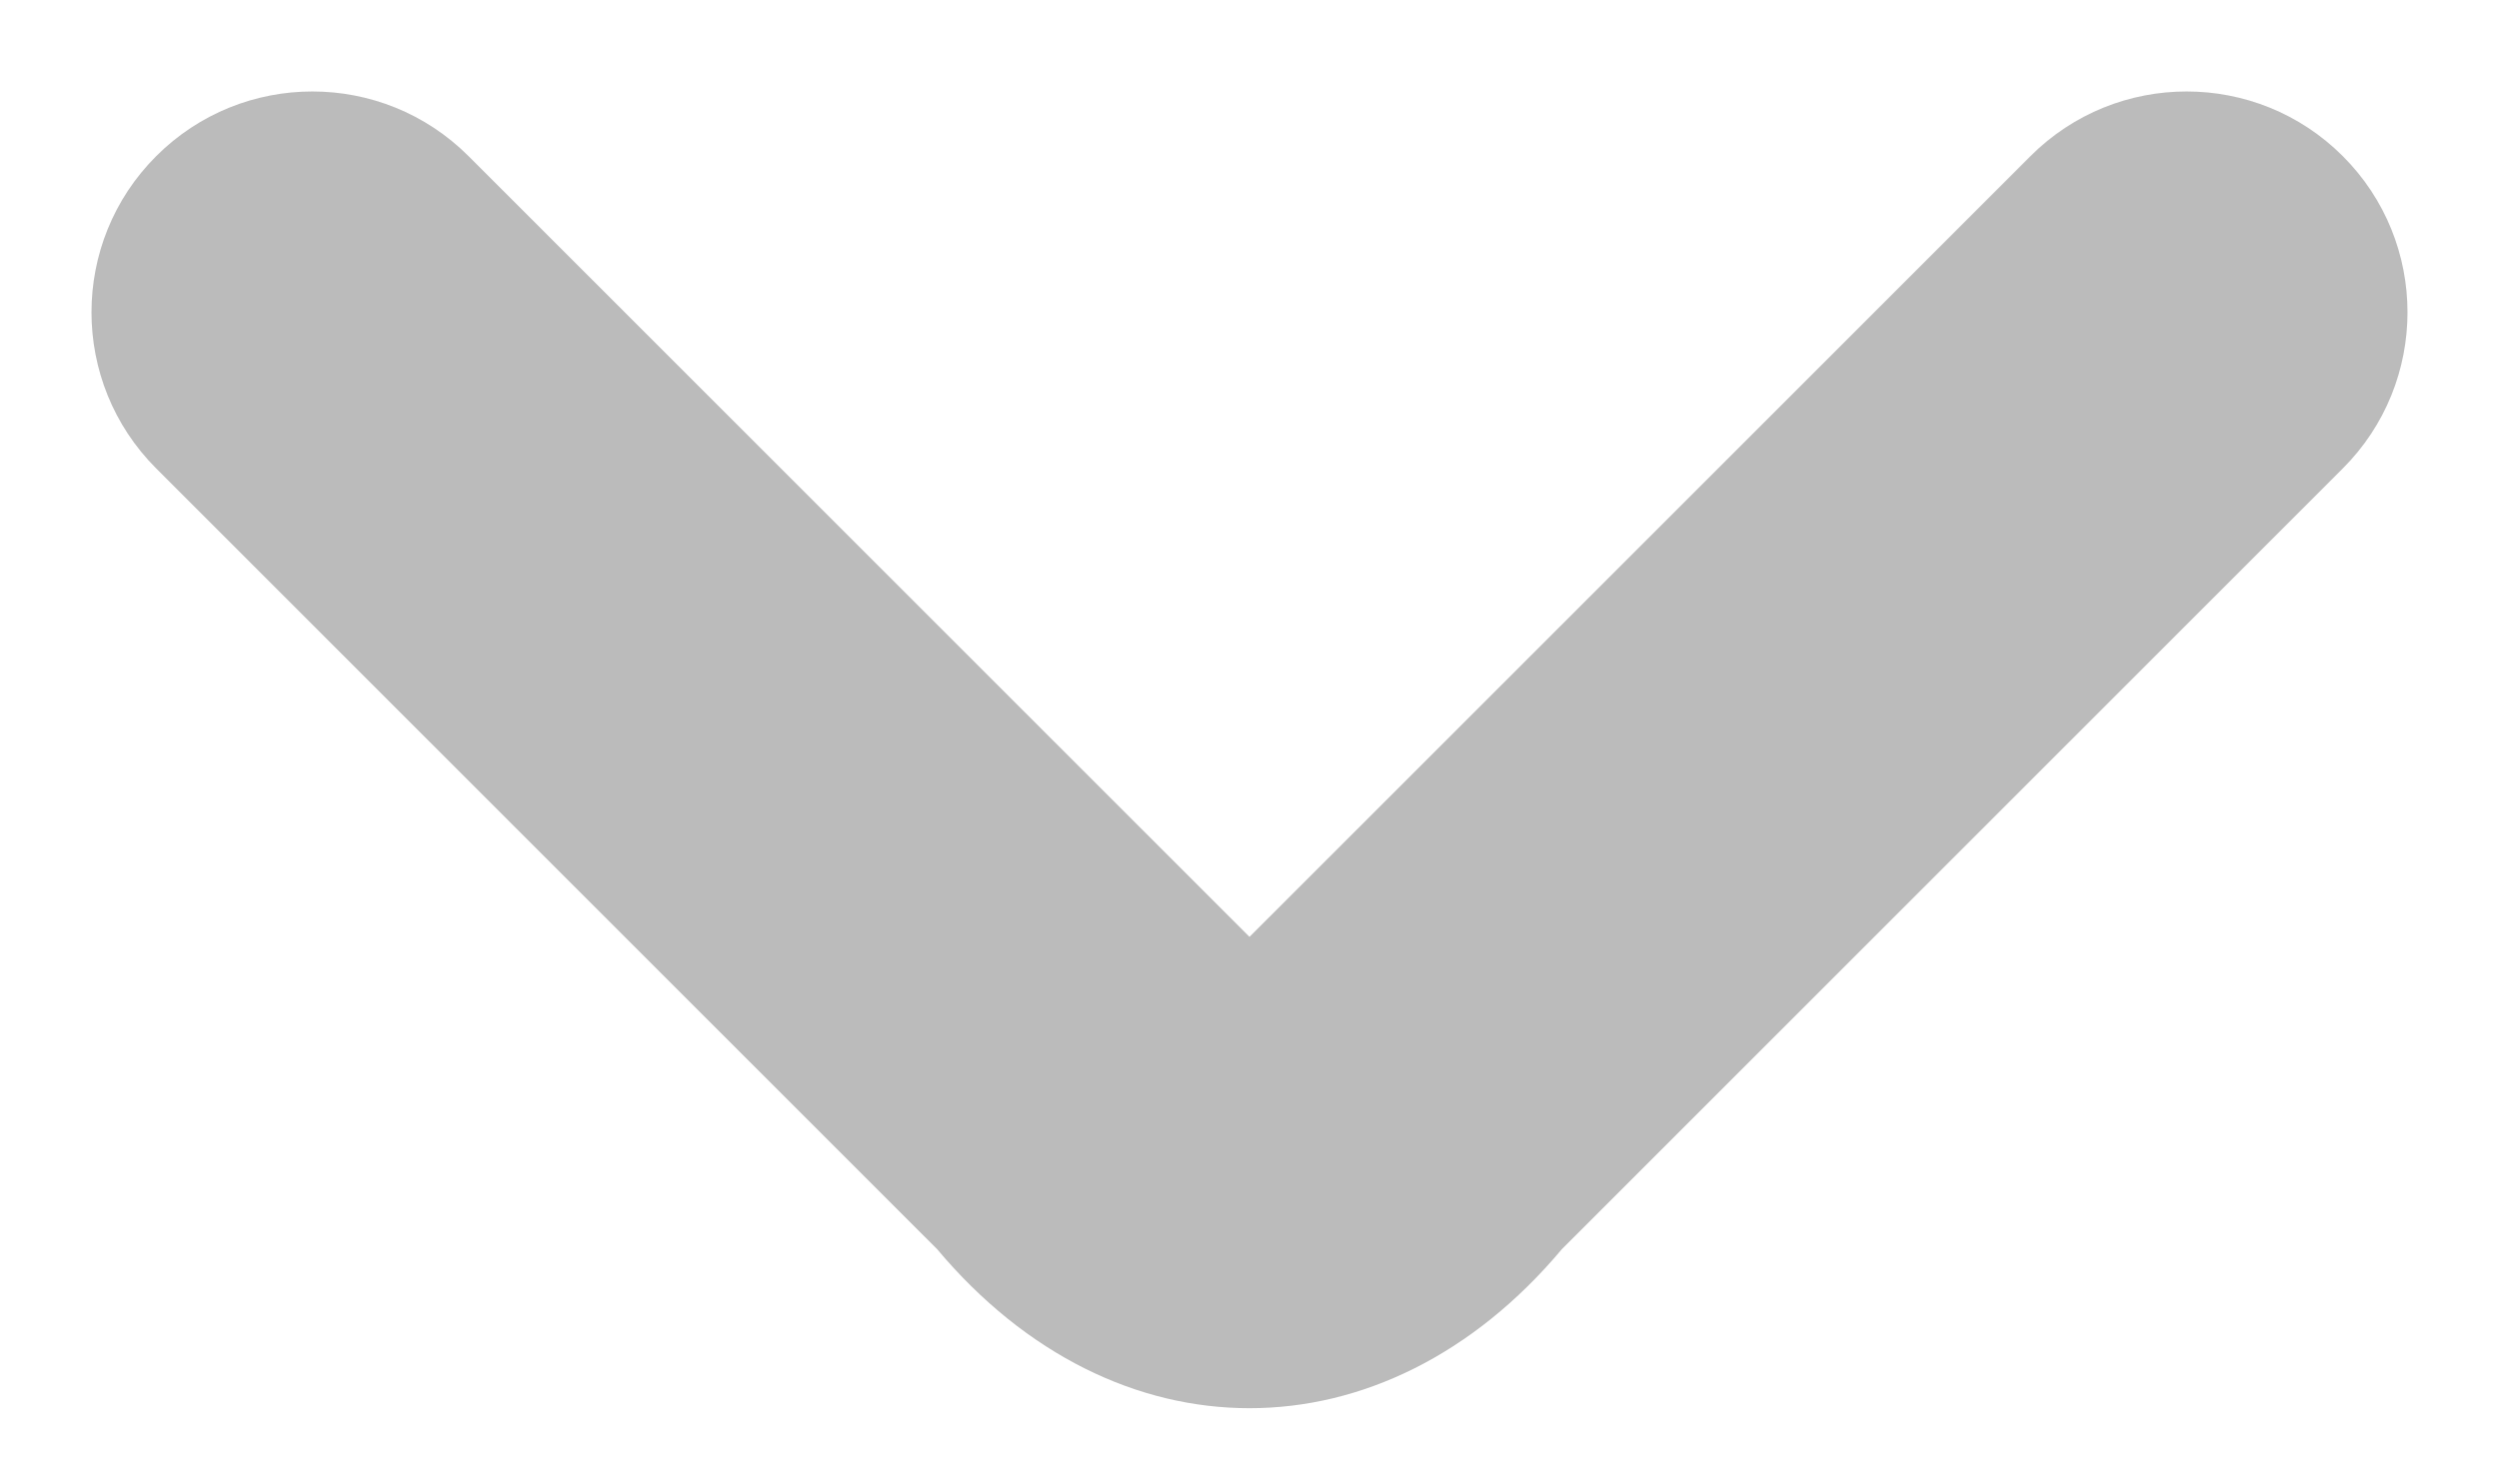
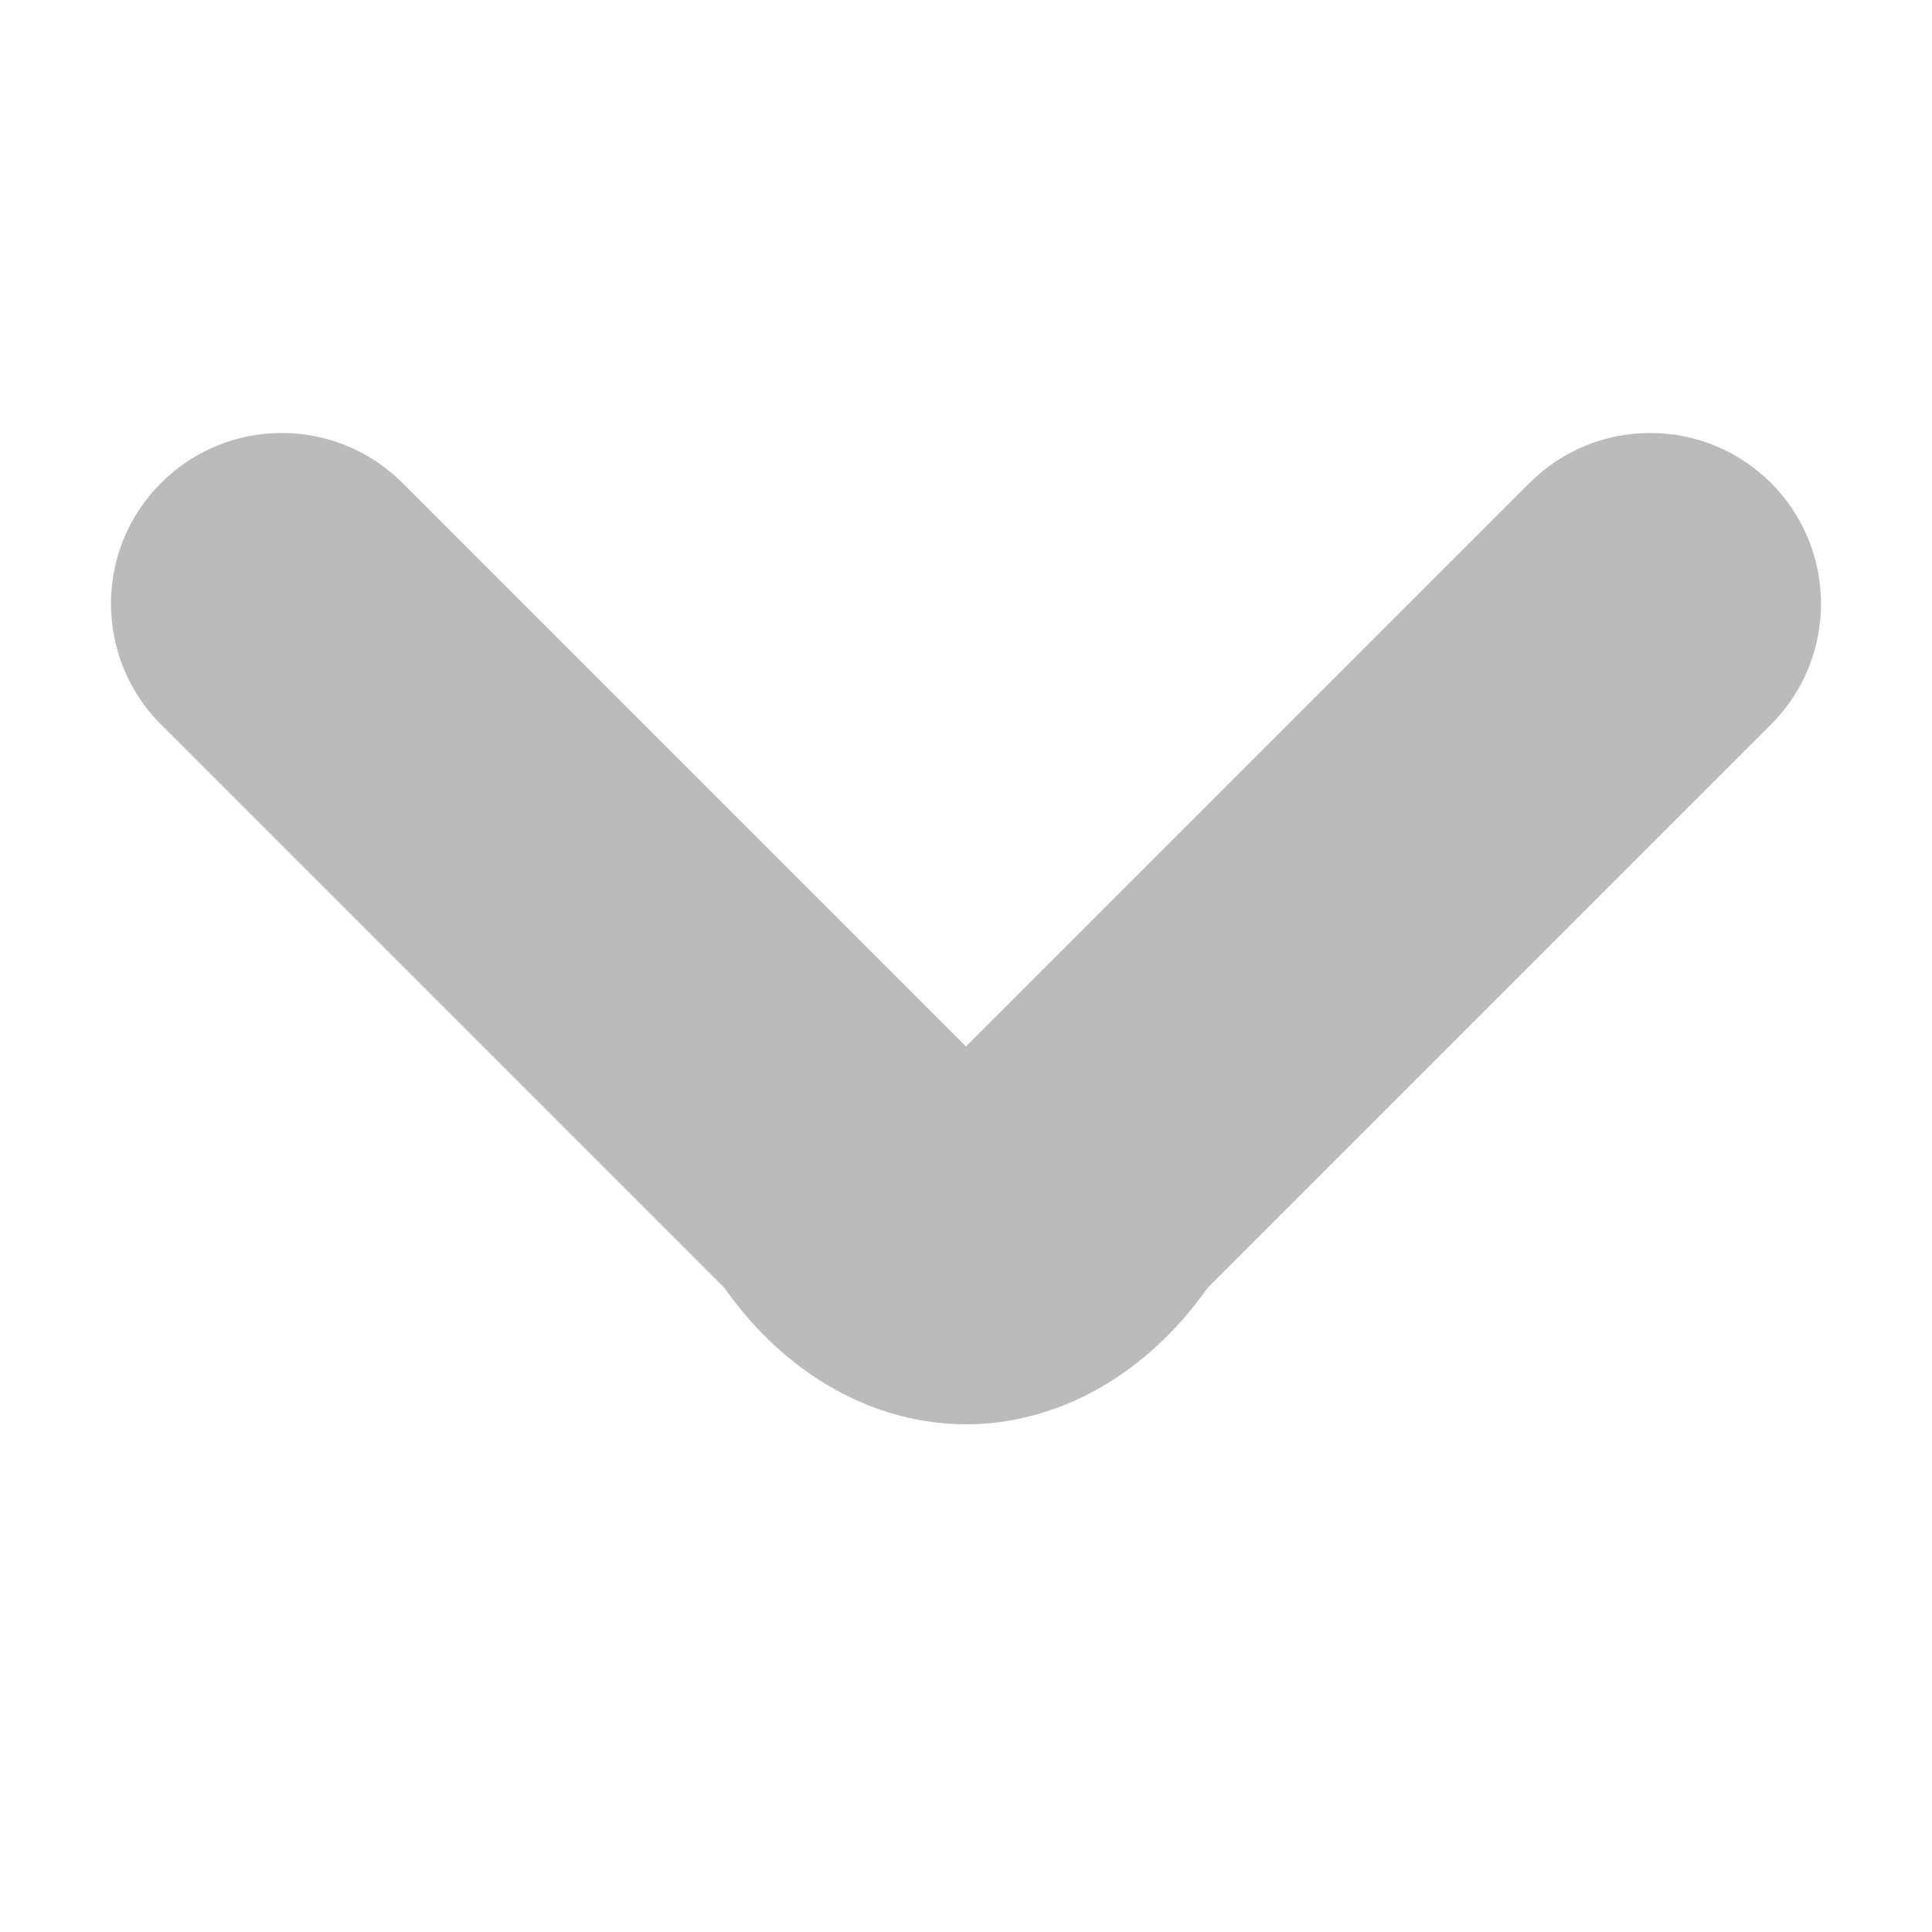
- <svg xmlns="http://www.w3.org/2000/svg" height="475" width="800" style="fill: #bbbbbb;">
-   <path d="M 50 150 A 50 50 0 1 1 150 50 L 400 300 L 650 50 A 50 50 0 1 1 750 150 L 500 400 A 150 200 0 0 1 300 400 Z" />
+ <svg xmlns="http://www.w3.org/2000/svg" height="600" width="600" style="fill: #bbbbbb;">
+   <path d="M 50 225 A 25 25 0 1 1 125 150 L 300 325 L 475 150 A 25 25 0 1 1 550 225 L 375 400 A 100 125 0 0 1 225 400 Z" />
</svg>
